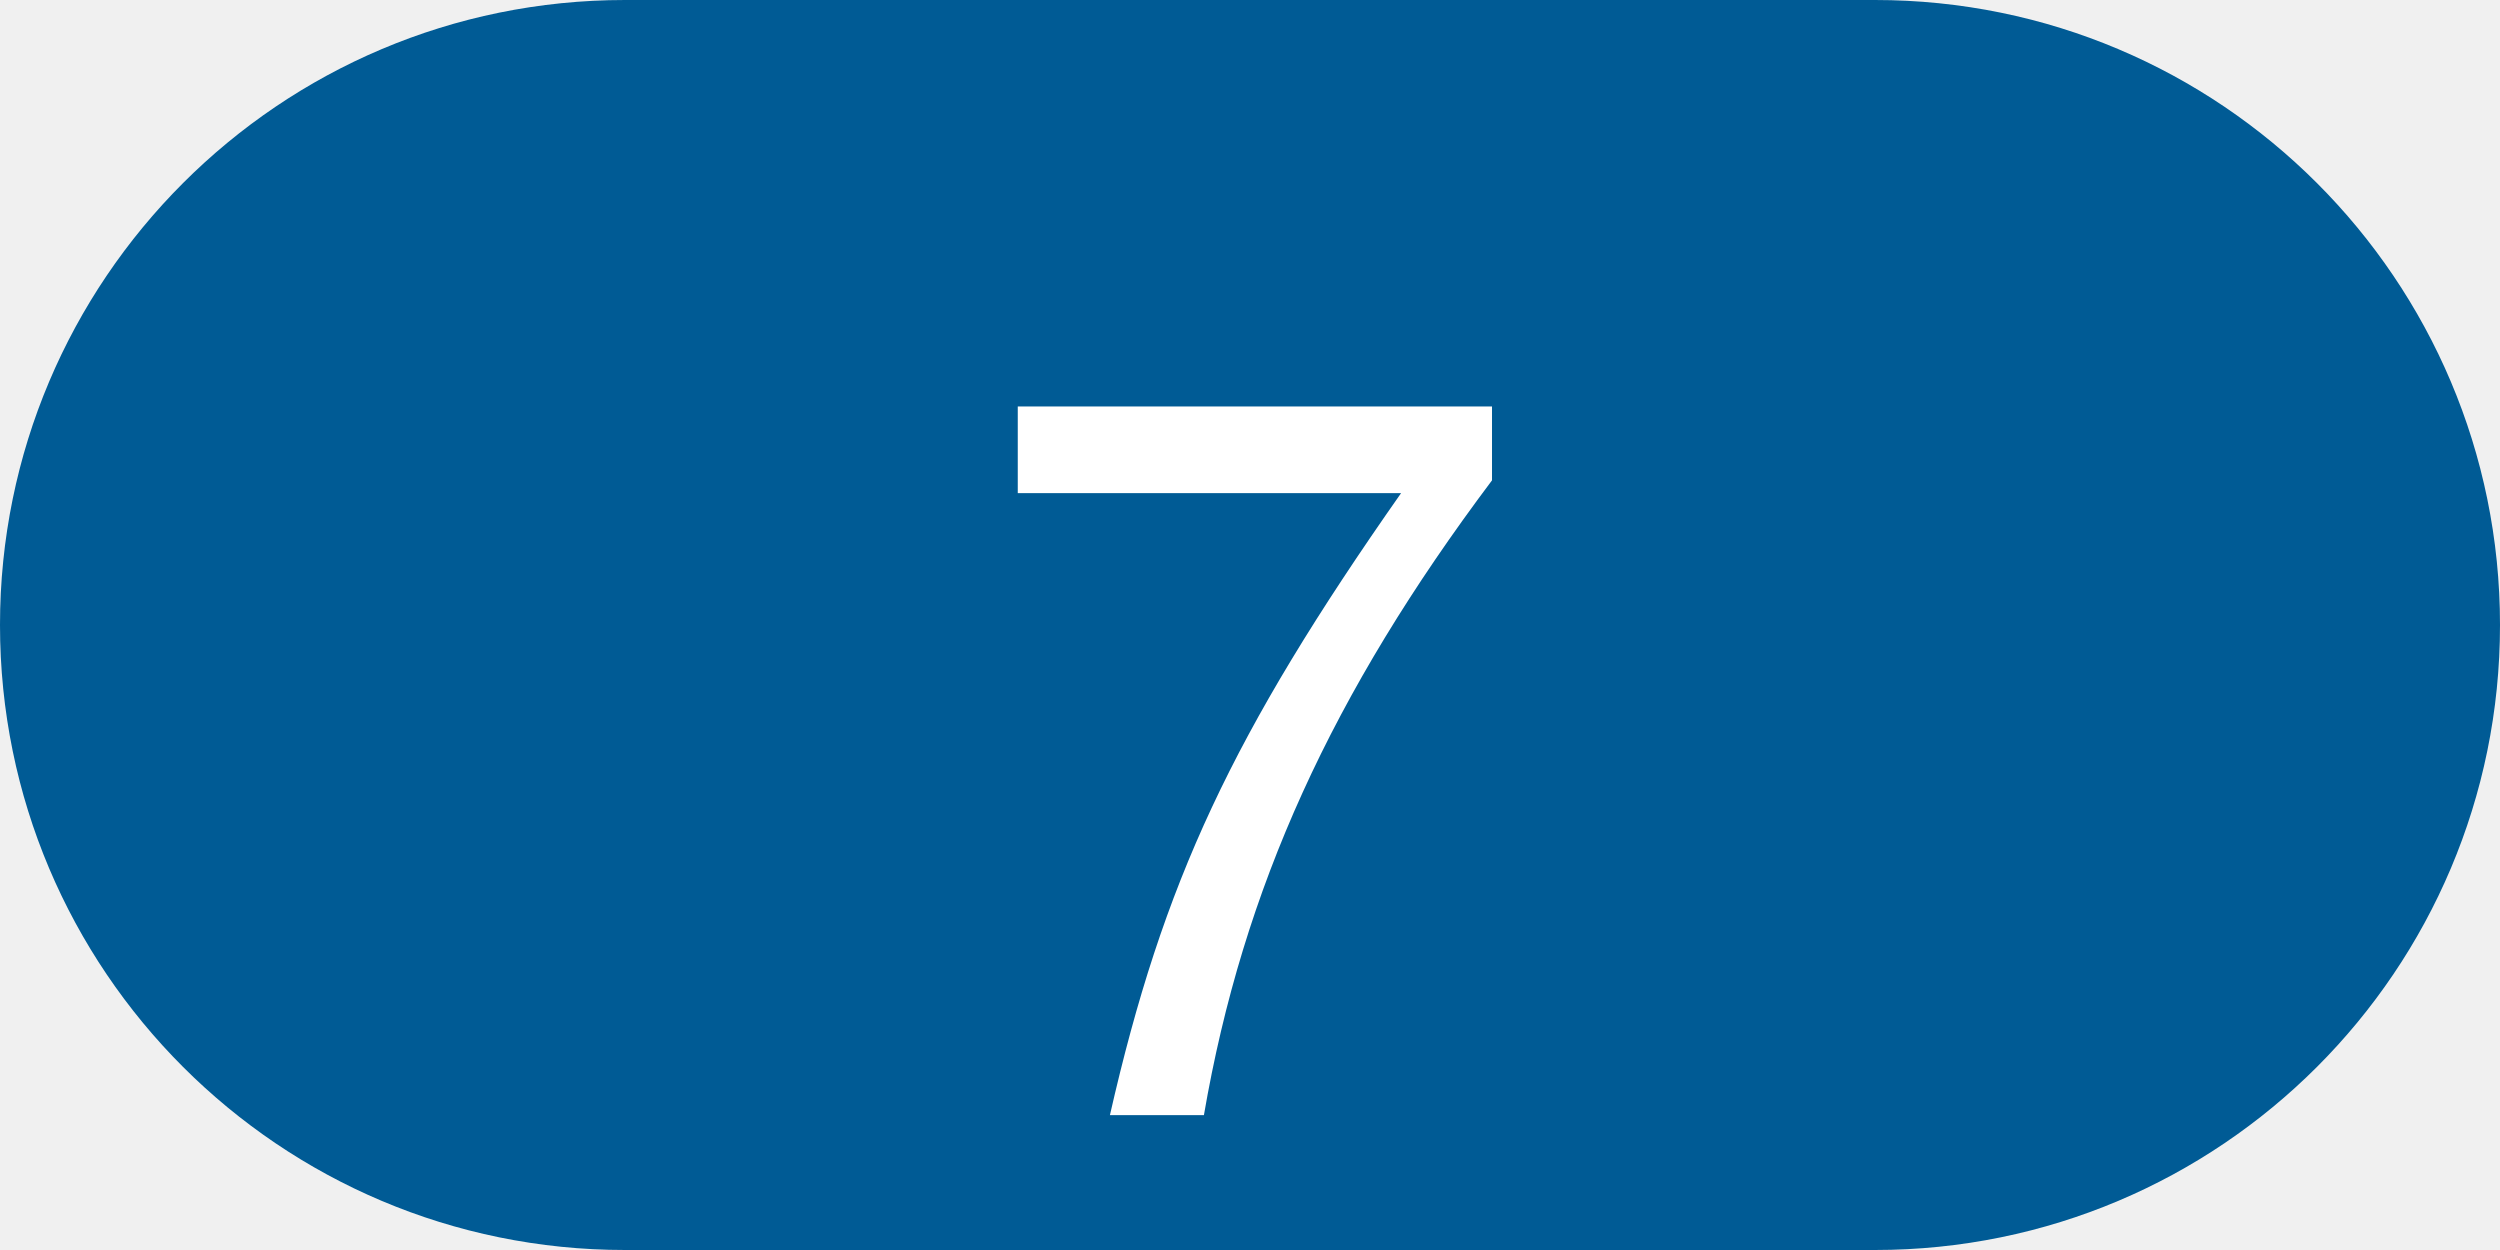
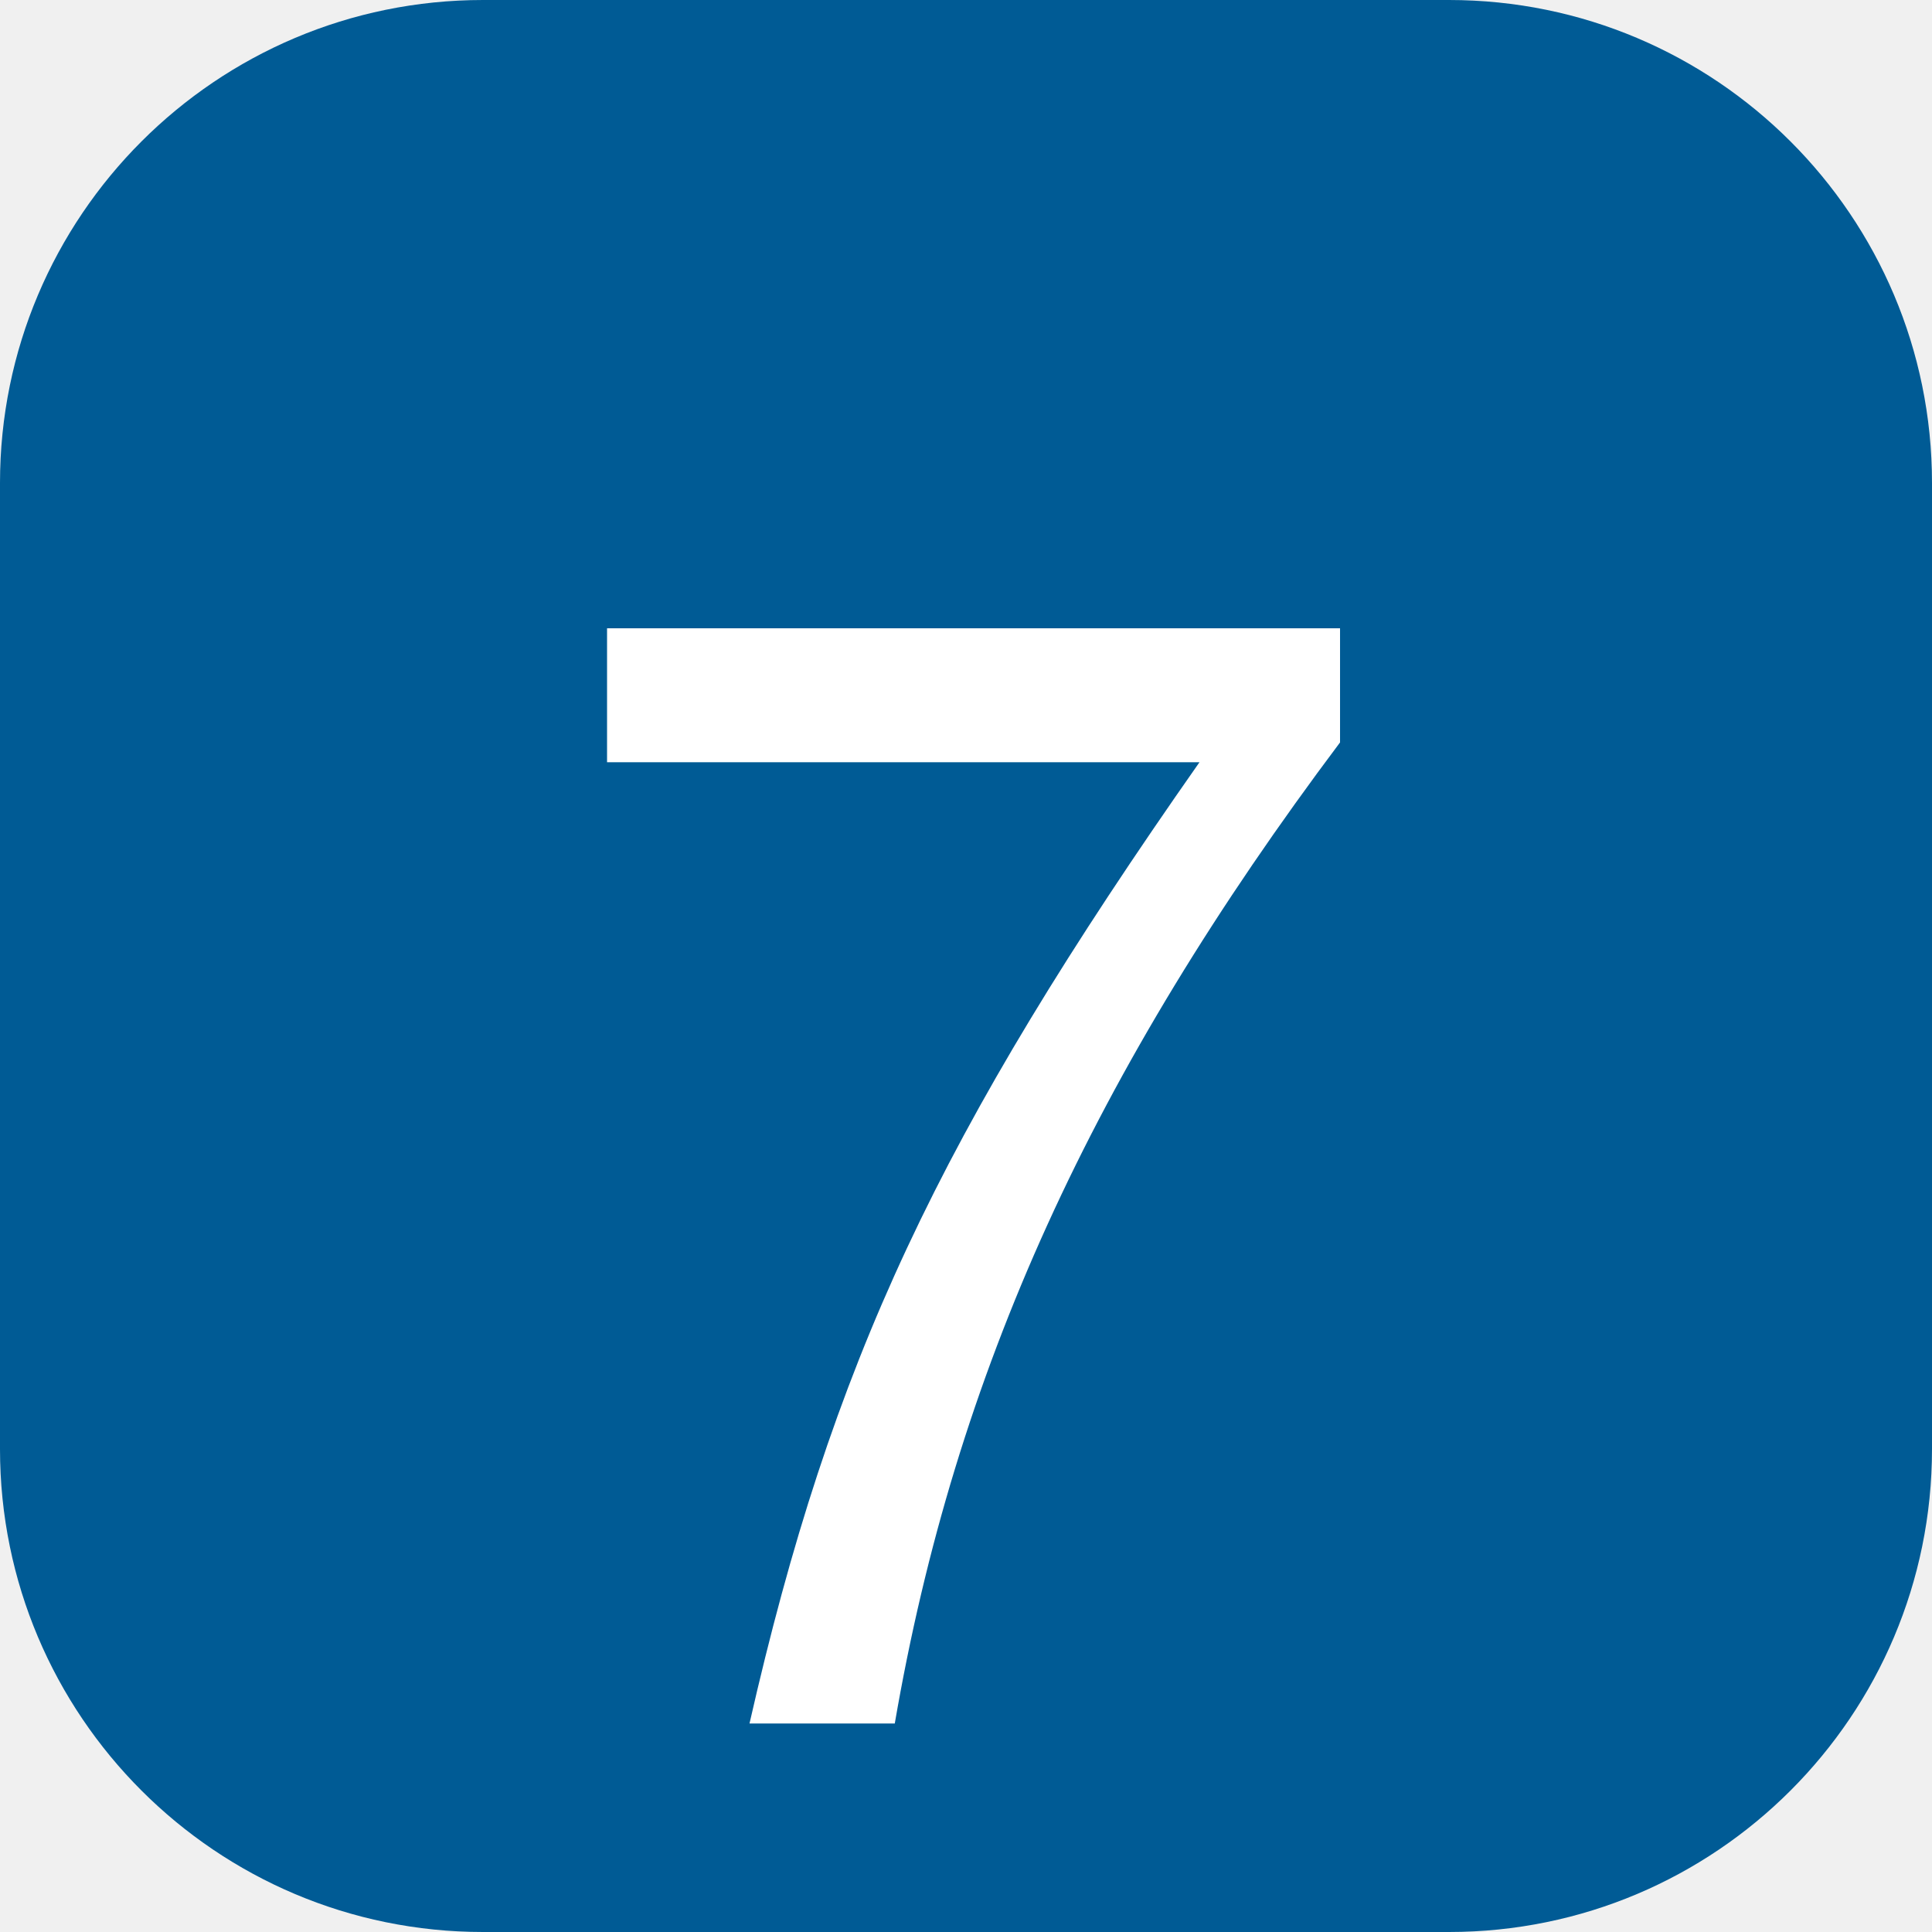
- <svg xmlns="http://www.w3.org/2000/svg" width="64" height="32">
-   <rect x="0" y="0" width="64" height="32" rx="16" ry="16" fill="#005B95" />
-   <text x="32" y="20" font-family="Helvetica Neue, Helvetica, Arial, sans-serif" font-size="25.6" fill="#FFFFFF" text-anchor="middle" dominant-baseline="middle">7</text>
+ <svg xmlns="http://www.w3.org/2000/svg" width="32" height="32">
+   <rect x="0" y="0" width="32" height="32" rx="8" ry="8" fill="#005B95" />
+   <text x="16" y="20" font-family="Helvetica Neue, Helvetica, Arial, sans-serif" font-size="25.6" fill="#FFFFFF" text-anchor="middle" dominant-baseline="middle">7</text>
</svg>
